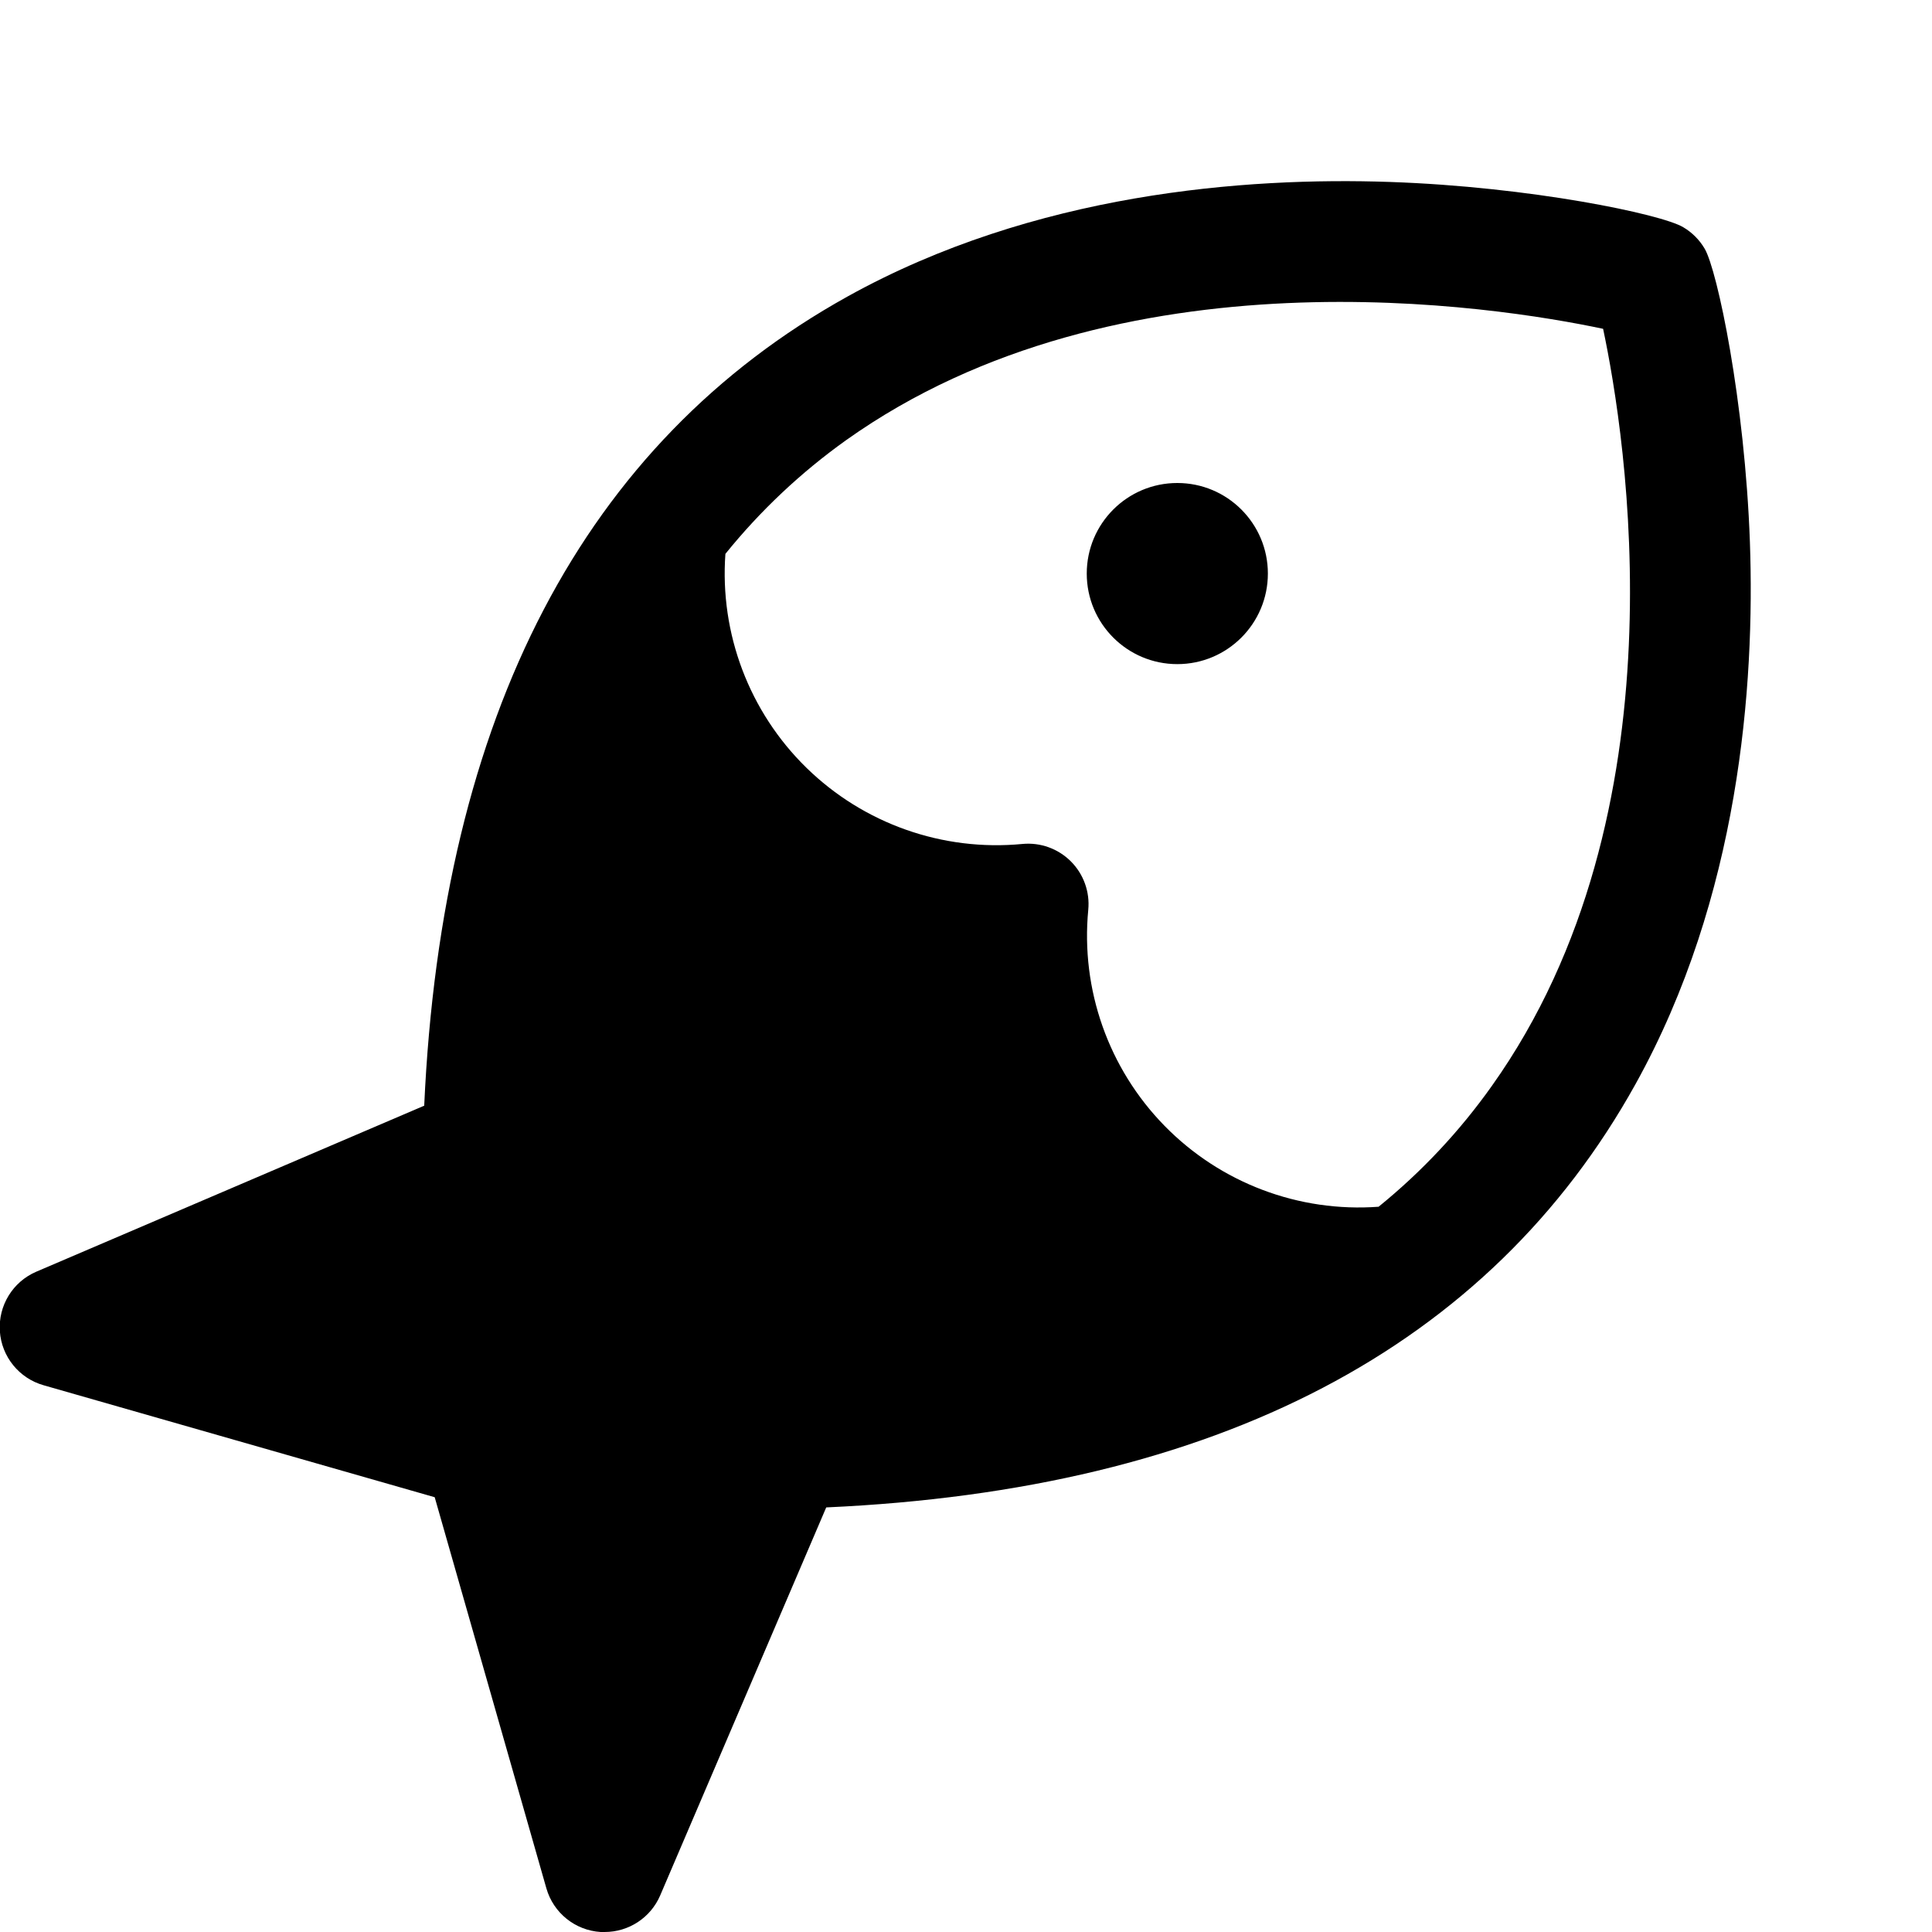
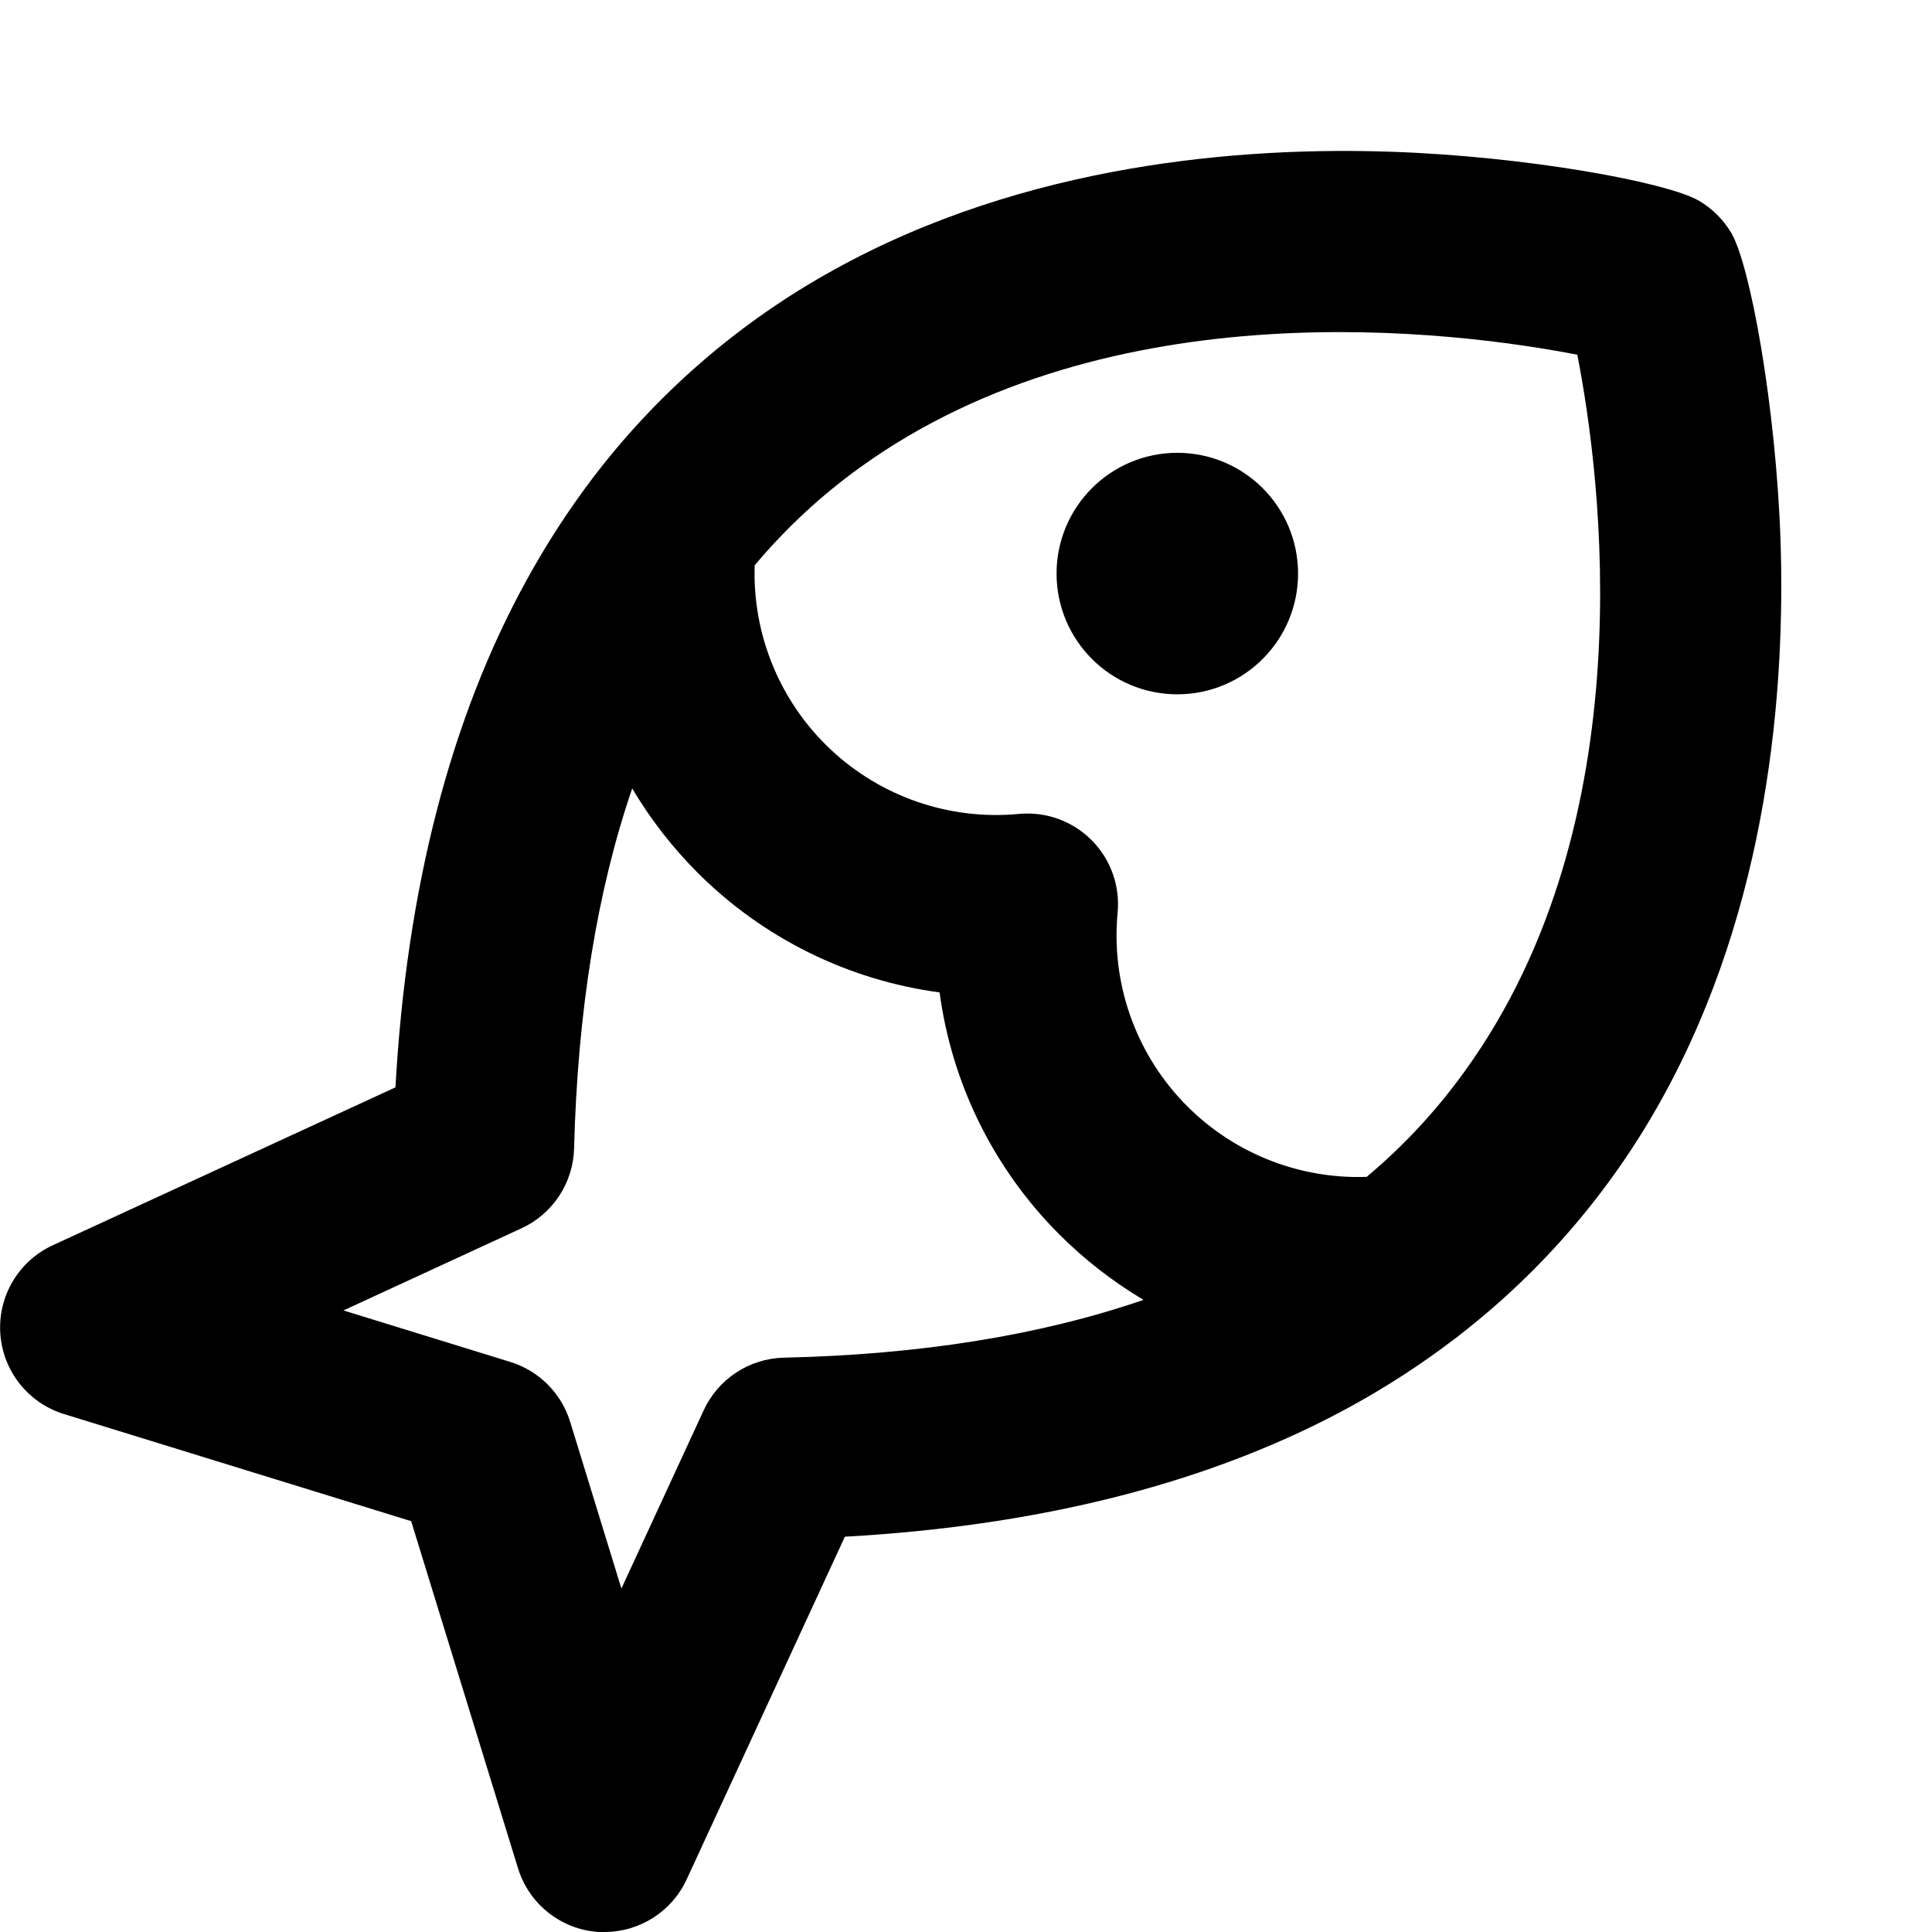
<svg xmlns="http://www.w3.org/2000/svg" viewBox="0 0 256 256" fill="currentColor">
-   <path d="M168,76a12,12,0,1,1-12-12A12,12,0,0,1,168,76Zm48.72,67.64c-19.37,34.9-55.44,53.76-107.24,56.1l-22,51.41A8,8,0,0,1,80.1,256l-.51,0a8,8,0,0,1-7.19-5.78L57.6,198.39,5.8,183.56a8,8,0,0,1-1-15.05l51.41-22c2.35-51.78,21.21-87.84,56.09-107.22,24.75-13.74,52.74-15.84,71.88-15.18,18.64.64,36,4.27,38.86,6a8,8,0,0,1,2.83,2.83c1.69,2.85,5.33,20.21,6,38.85C232.55,90.89,230.46,118.89,216.72,143.64Zm-4.3-100.07c-14.15-3-64.1-11-100.3,14.75a81.21,81.21,0,0,0-16,15.07,36,36,0,0,0,39.35,38.44,8,8,0,0,1,8.73,8.73,36,36,0,0,0,38.47,39.34,80.81,80.81,0,0,0,15-16C223.42,107.73,215.42,57.74,212.42,43.57Z" />
+   <path d="M172,76a16,16,0,1,1-16-16A16,16,0,0,1,172,76Zm48.22,69.58a102,102,0,0,1-26.78,31.29c-.24.2-.47.39-.72.56a109.52,109.52,0,0,1-13.55,8.83c-18.3,10.07-40.88,15.9-67.22,17.36L91,249a12,12,0,0,1-10.89,7q-.41,0-.81,0a12,12,0,0,1-10.66-8.44l-14.16-46-46-14.19A12,12,0,0,1,7,165l45.4-20.92c1.47-26.33,7.3-48.91,17.37-67.2A110.62,110.62,0,0,1,78.57,63.3c.16-.22.34-.44.51-.66A101.91,101.91,0,0,1,110.41,35.8c25.55-14.19,54.33-16.37,74-15.69,17.76.61,36.49,4,40.76,6.52a12.07,12.07,0,0,1,4.23,4.23c2.52,4.26,5.92,23,6.53,40.76C236.57,91.26,234.4,120,220.22,145.58Zm-68.7,26.66a56.92,56.92,0,0,1-11.12-8.64,55.81,55.81,0,0,1-15.9-32.1,55.81,55.81,0,0,1-32.1-15.9,56.63,56.63,0,0,1-8.63-11.13q-7,20.48-7.7,47.69a12,12,0,0,1-7,10.61L45.51,173.64l22.1,6.82a12,12,0,0,1,7.94,7.94l6.79,22.09L93.23,186.9a12,12,0,0,1,10.61-7Q131,179.29,151.52,172.24ZM209,47c-16.25-3.14-61.81-9-95,14.91a76.73,76.73,0,0,0-14,13,32,32,0,0,0,35,32.94,12,12,0,0,1,13.09,13.09,32,32,0,0,0,33,35,76.33,76.33,0,0,0,13-14C218.05,108.81,212.18,63.22,209,47Z" />
</svg>
